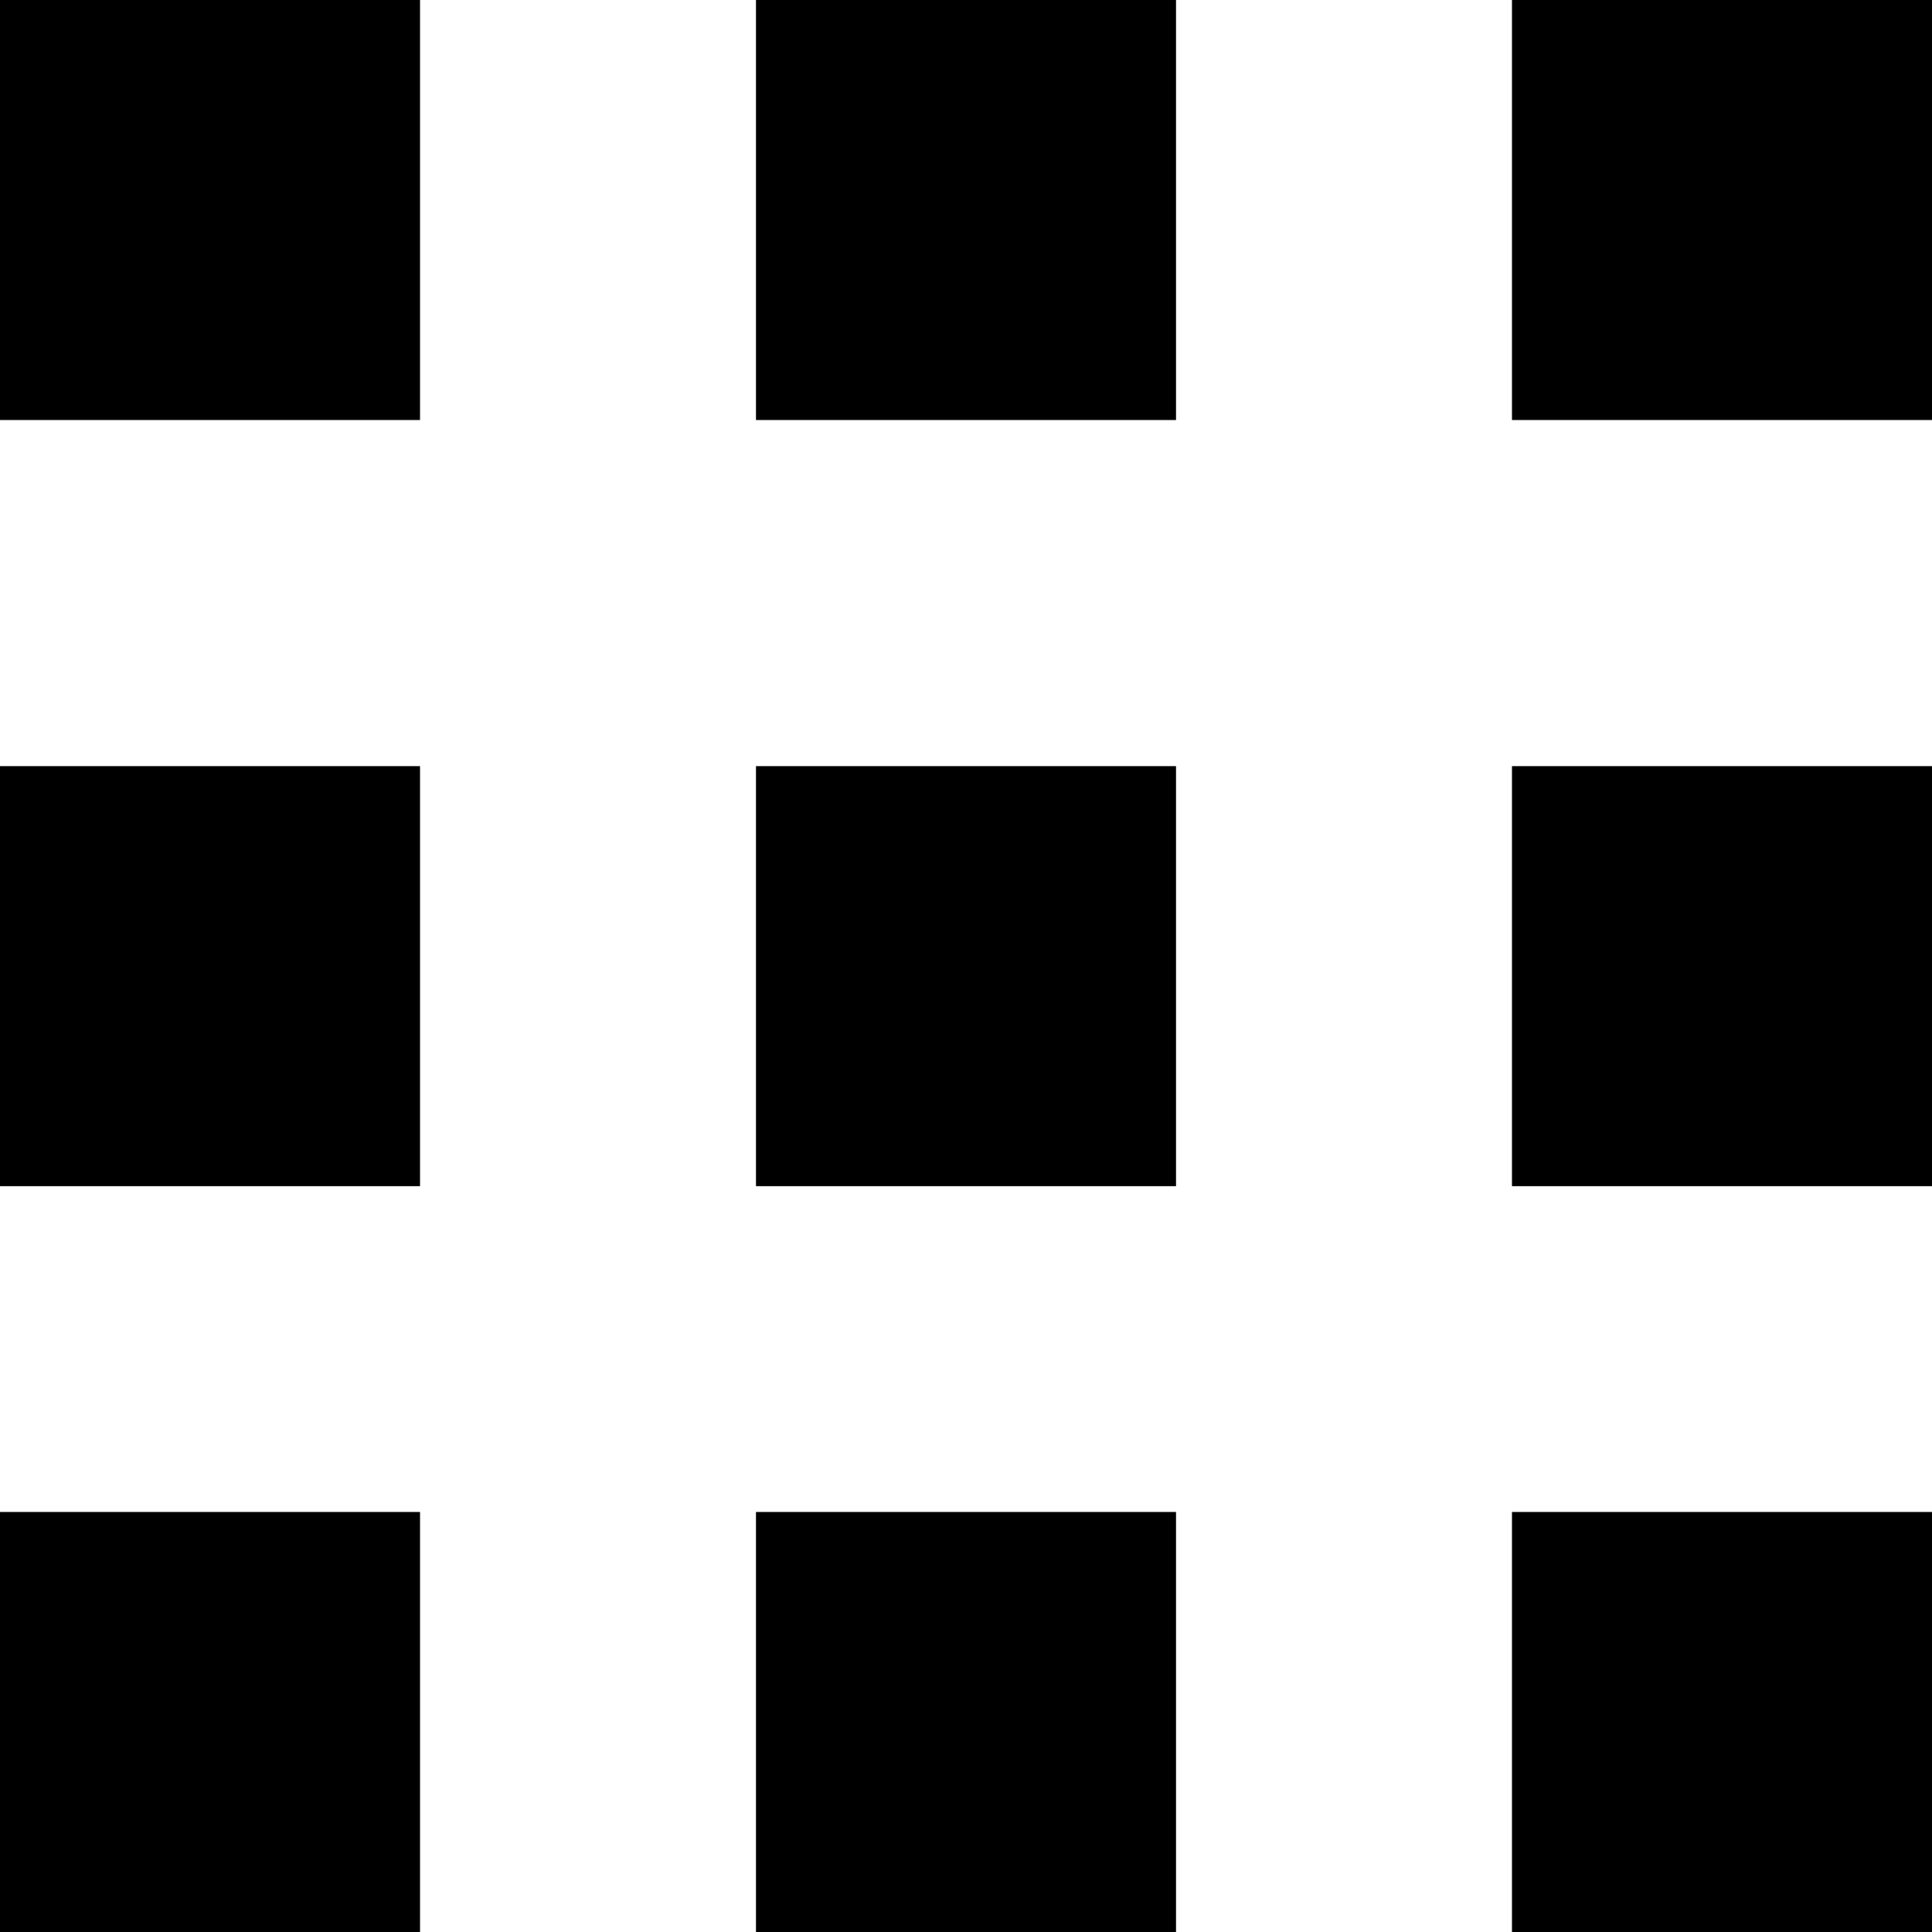
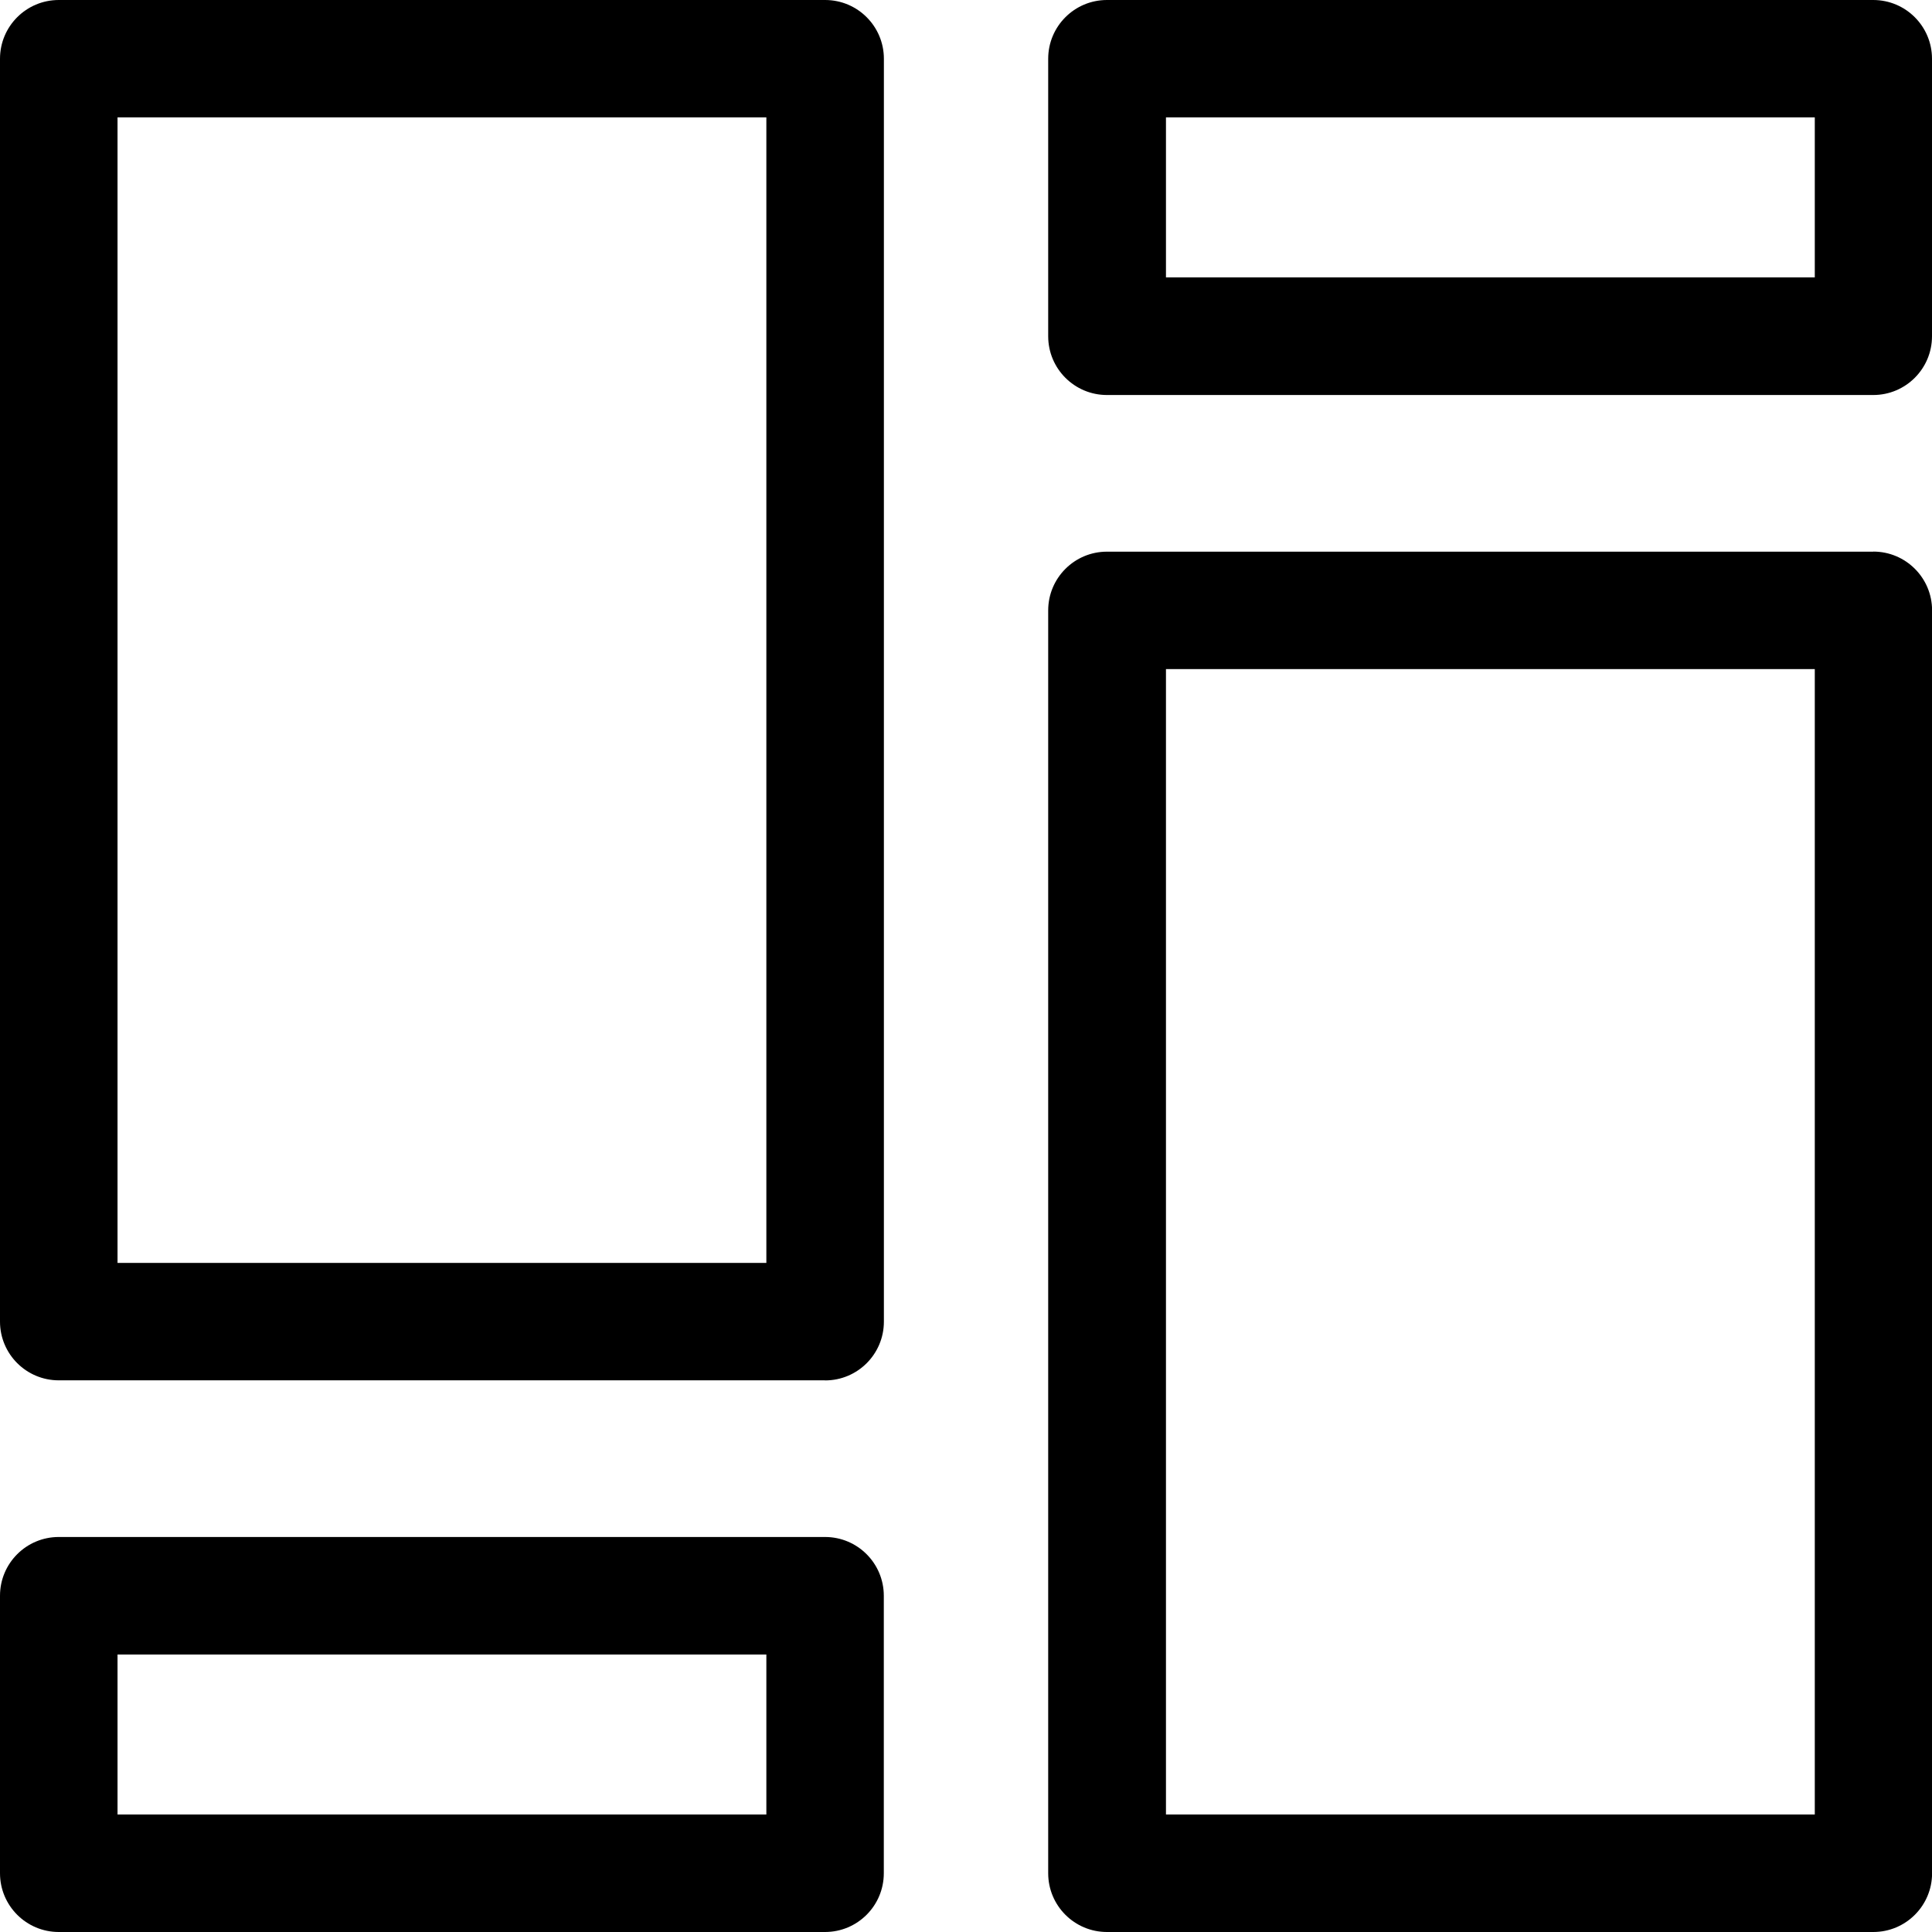
- <svg xmlns="http://www.w3.org/2000/svg" viewBox="0 0 116 116">
-   <path d="M0,0H25.219V25.219H0ZM90.781,0V25.219H116V0ZM45.39,25.219H70.61V0H45.39ZM0,116H25.219V90.781H0Zm90.781,0H116V90.781H90.781ZM45.39,116H70.61V90.781H45.39ZM0,71.219H25.219V46H0Zm90.781,0H116V46H90.781Zm-45.391,0H70.61V46H45.39Z" />
+ <svg xmlns="http://www.w3.org/2000/svg" width="24" height="24" viewBox="0 0 24 24">
+   <g id="_1" data-name="1" transform="translate(-16 -72)">
+     <rect id="Прямоугольник_9587" data-name="Прямоугольник 9587" width="24" height="24" transform="translate(16 72)" fill="none" />
+     <path id="_1-2" data-name="1" d="M10.265,16.589H.746a.73.73,0,0,1-.73-.728h0V.172a.73.73,0,0,1,.73-.73h9.52a.73.73,0,0,1,.73.73V15.86a.73.73,0,0,1-.73.73ZM1.476,15.13h8.06V.9H1.476Zm8.789,8.312H.746a.73.73,0,0,1-.73-.73V19.265a.73.73,0,0,1,.73-.73h9.519a.73.73,0,0,1,.73.73v3.447a.73.73,0,0,1-.73.73Zm-8.789-1.46h8.06V19.995H1.476ZM23.286,6.295H13.767a.73.73,0,0,0-.73.73h0V22.712a.73.73,0,0,0,.73.73h9.52a.73.73,0,0,0,.73-.73V7.024a.73.73,0,0,0-.73-.73ZM14.5,7.754h8.06V21.982H14.5ZM23.286-.558H13.767a.73.73,0,0,0-.73.73V3.619a.73.73,0,0,0,.73.73h9.519a.73.73,0,0,0,.73-.73V.172a.73.73,0,0,0-.73-.73ZM14.5.9h8.06V2.888H14.5Z" transform="translate(15.984 72.558)" />
+   </g>
</svg>
